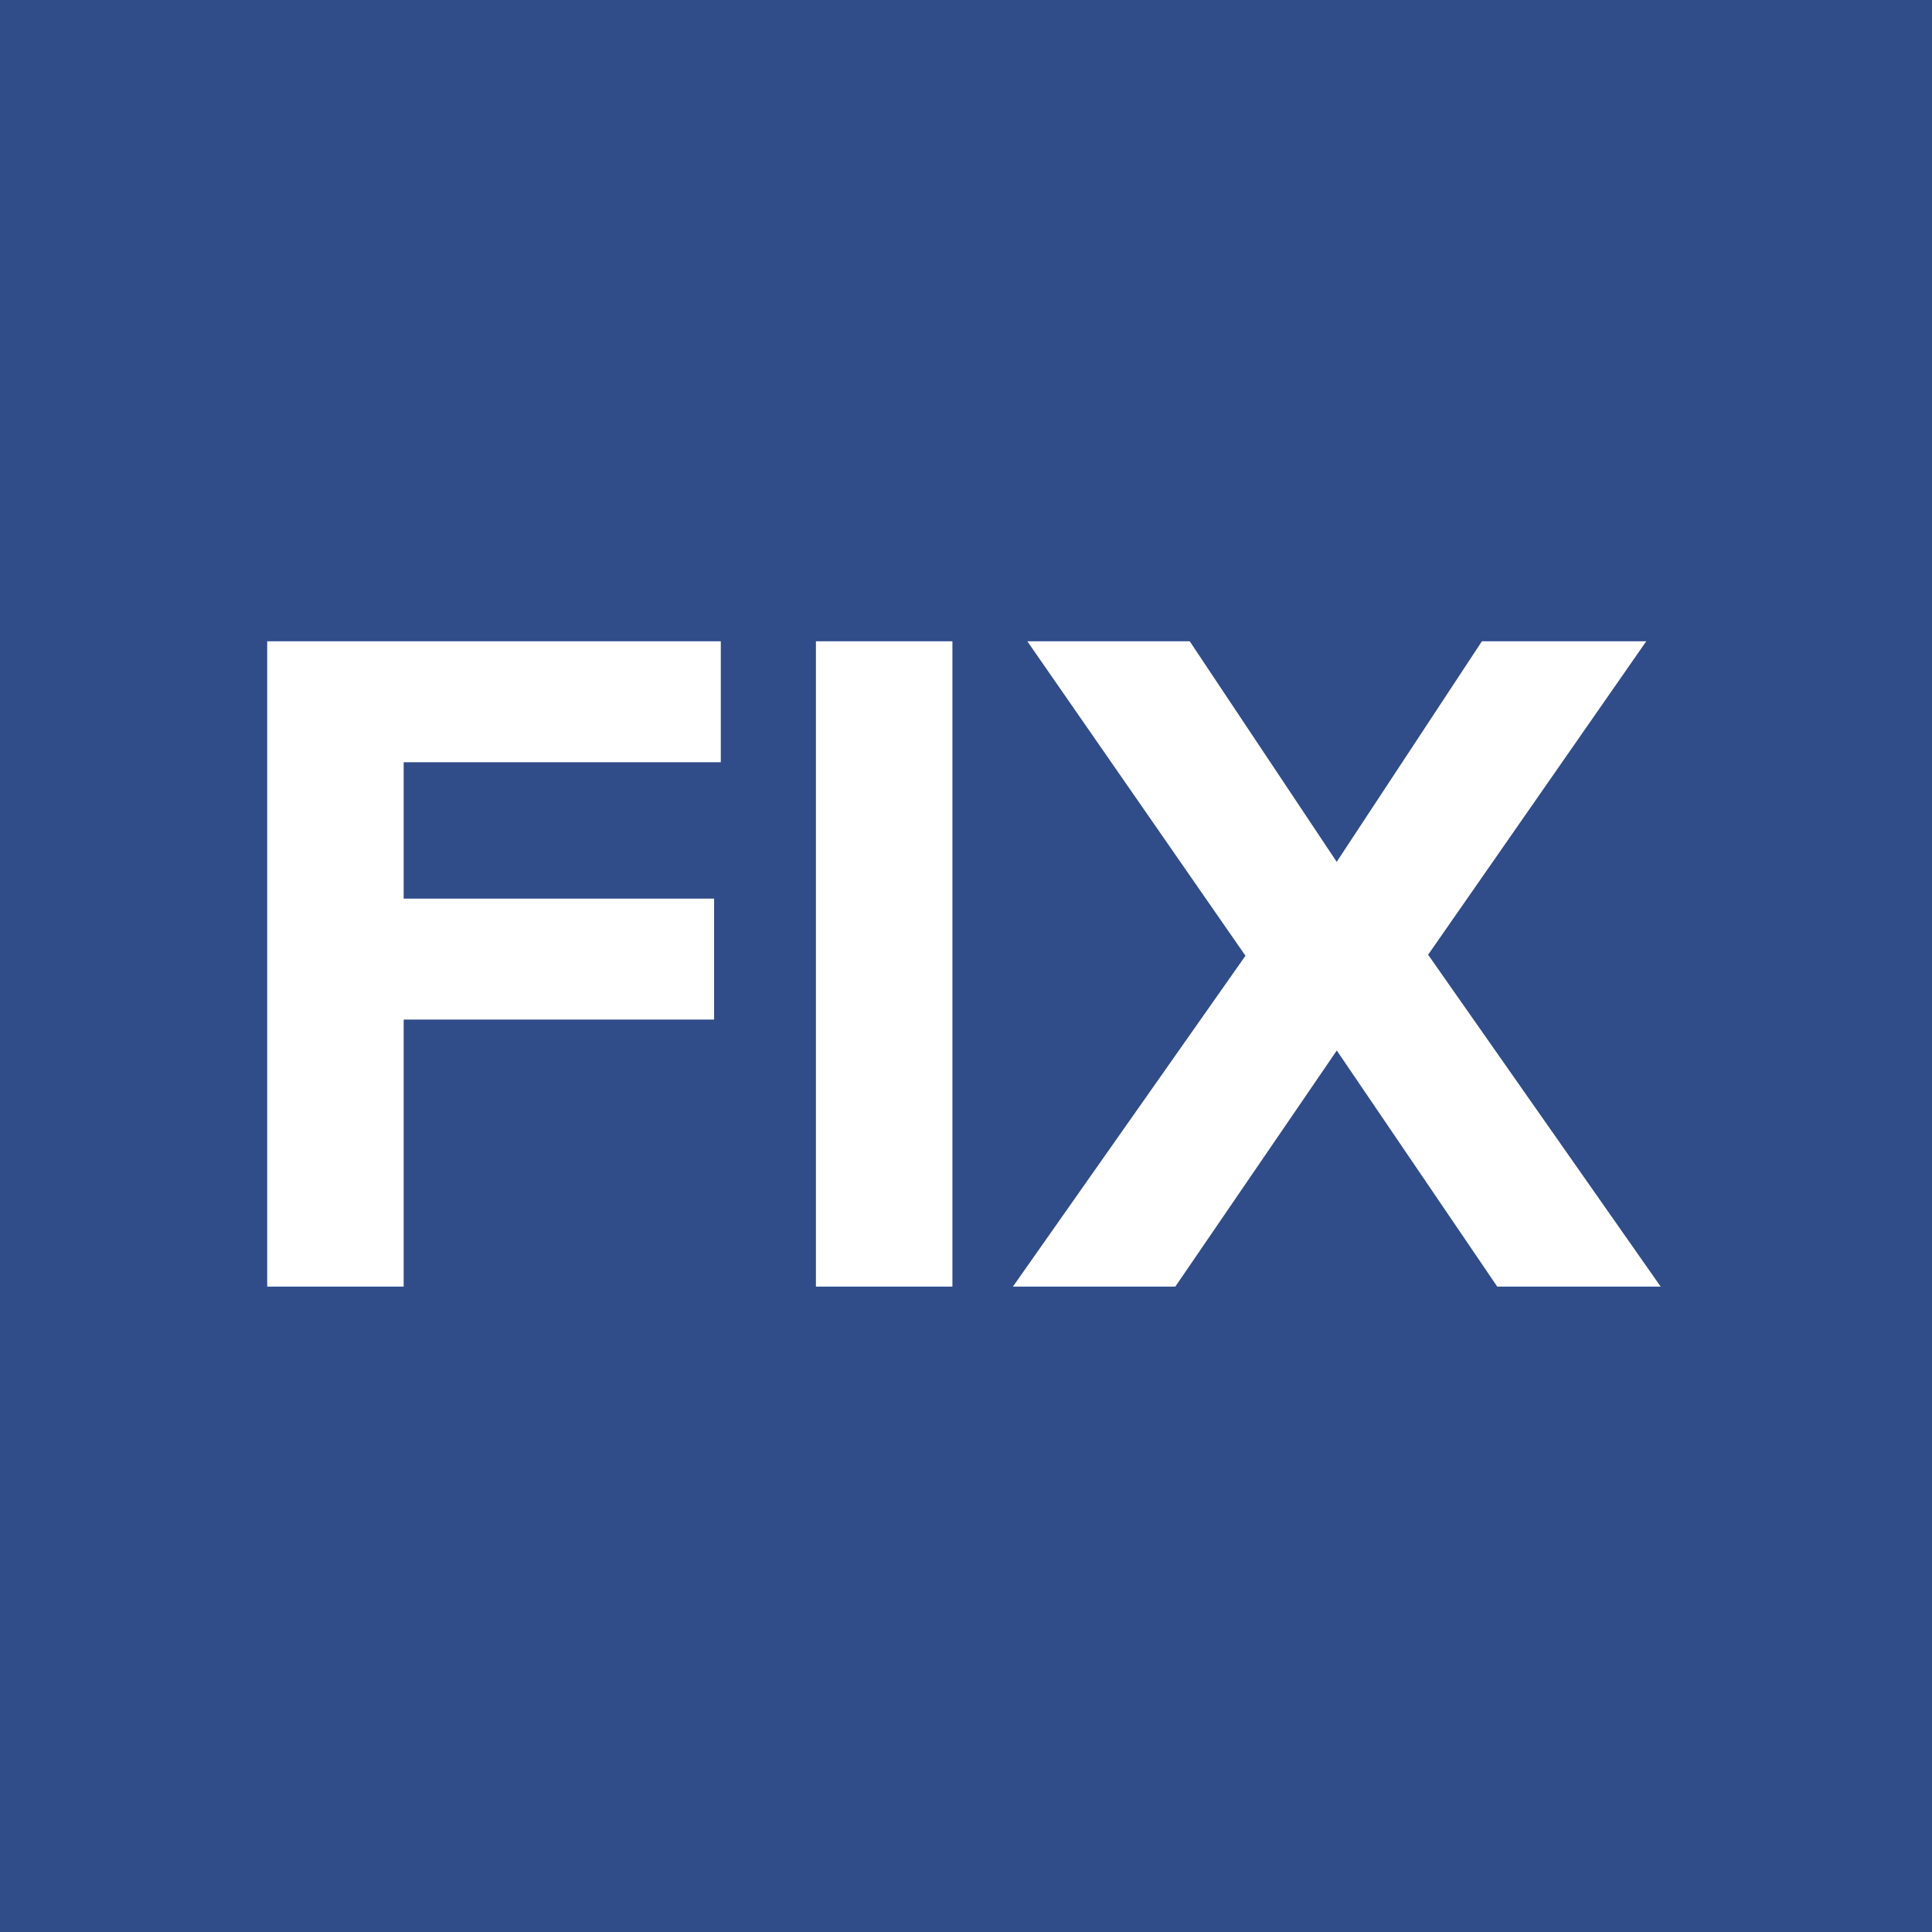
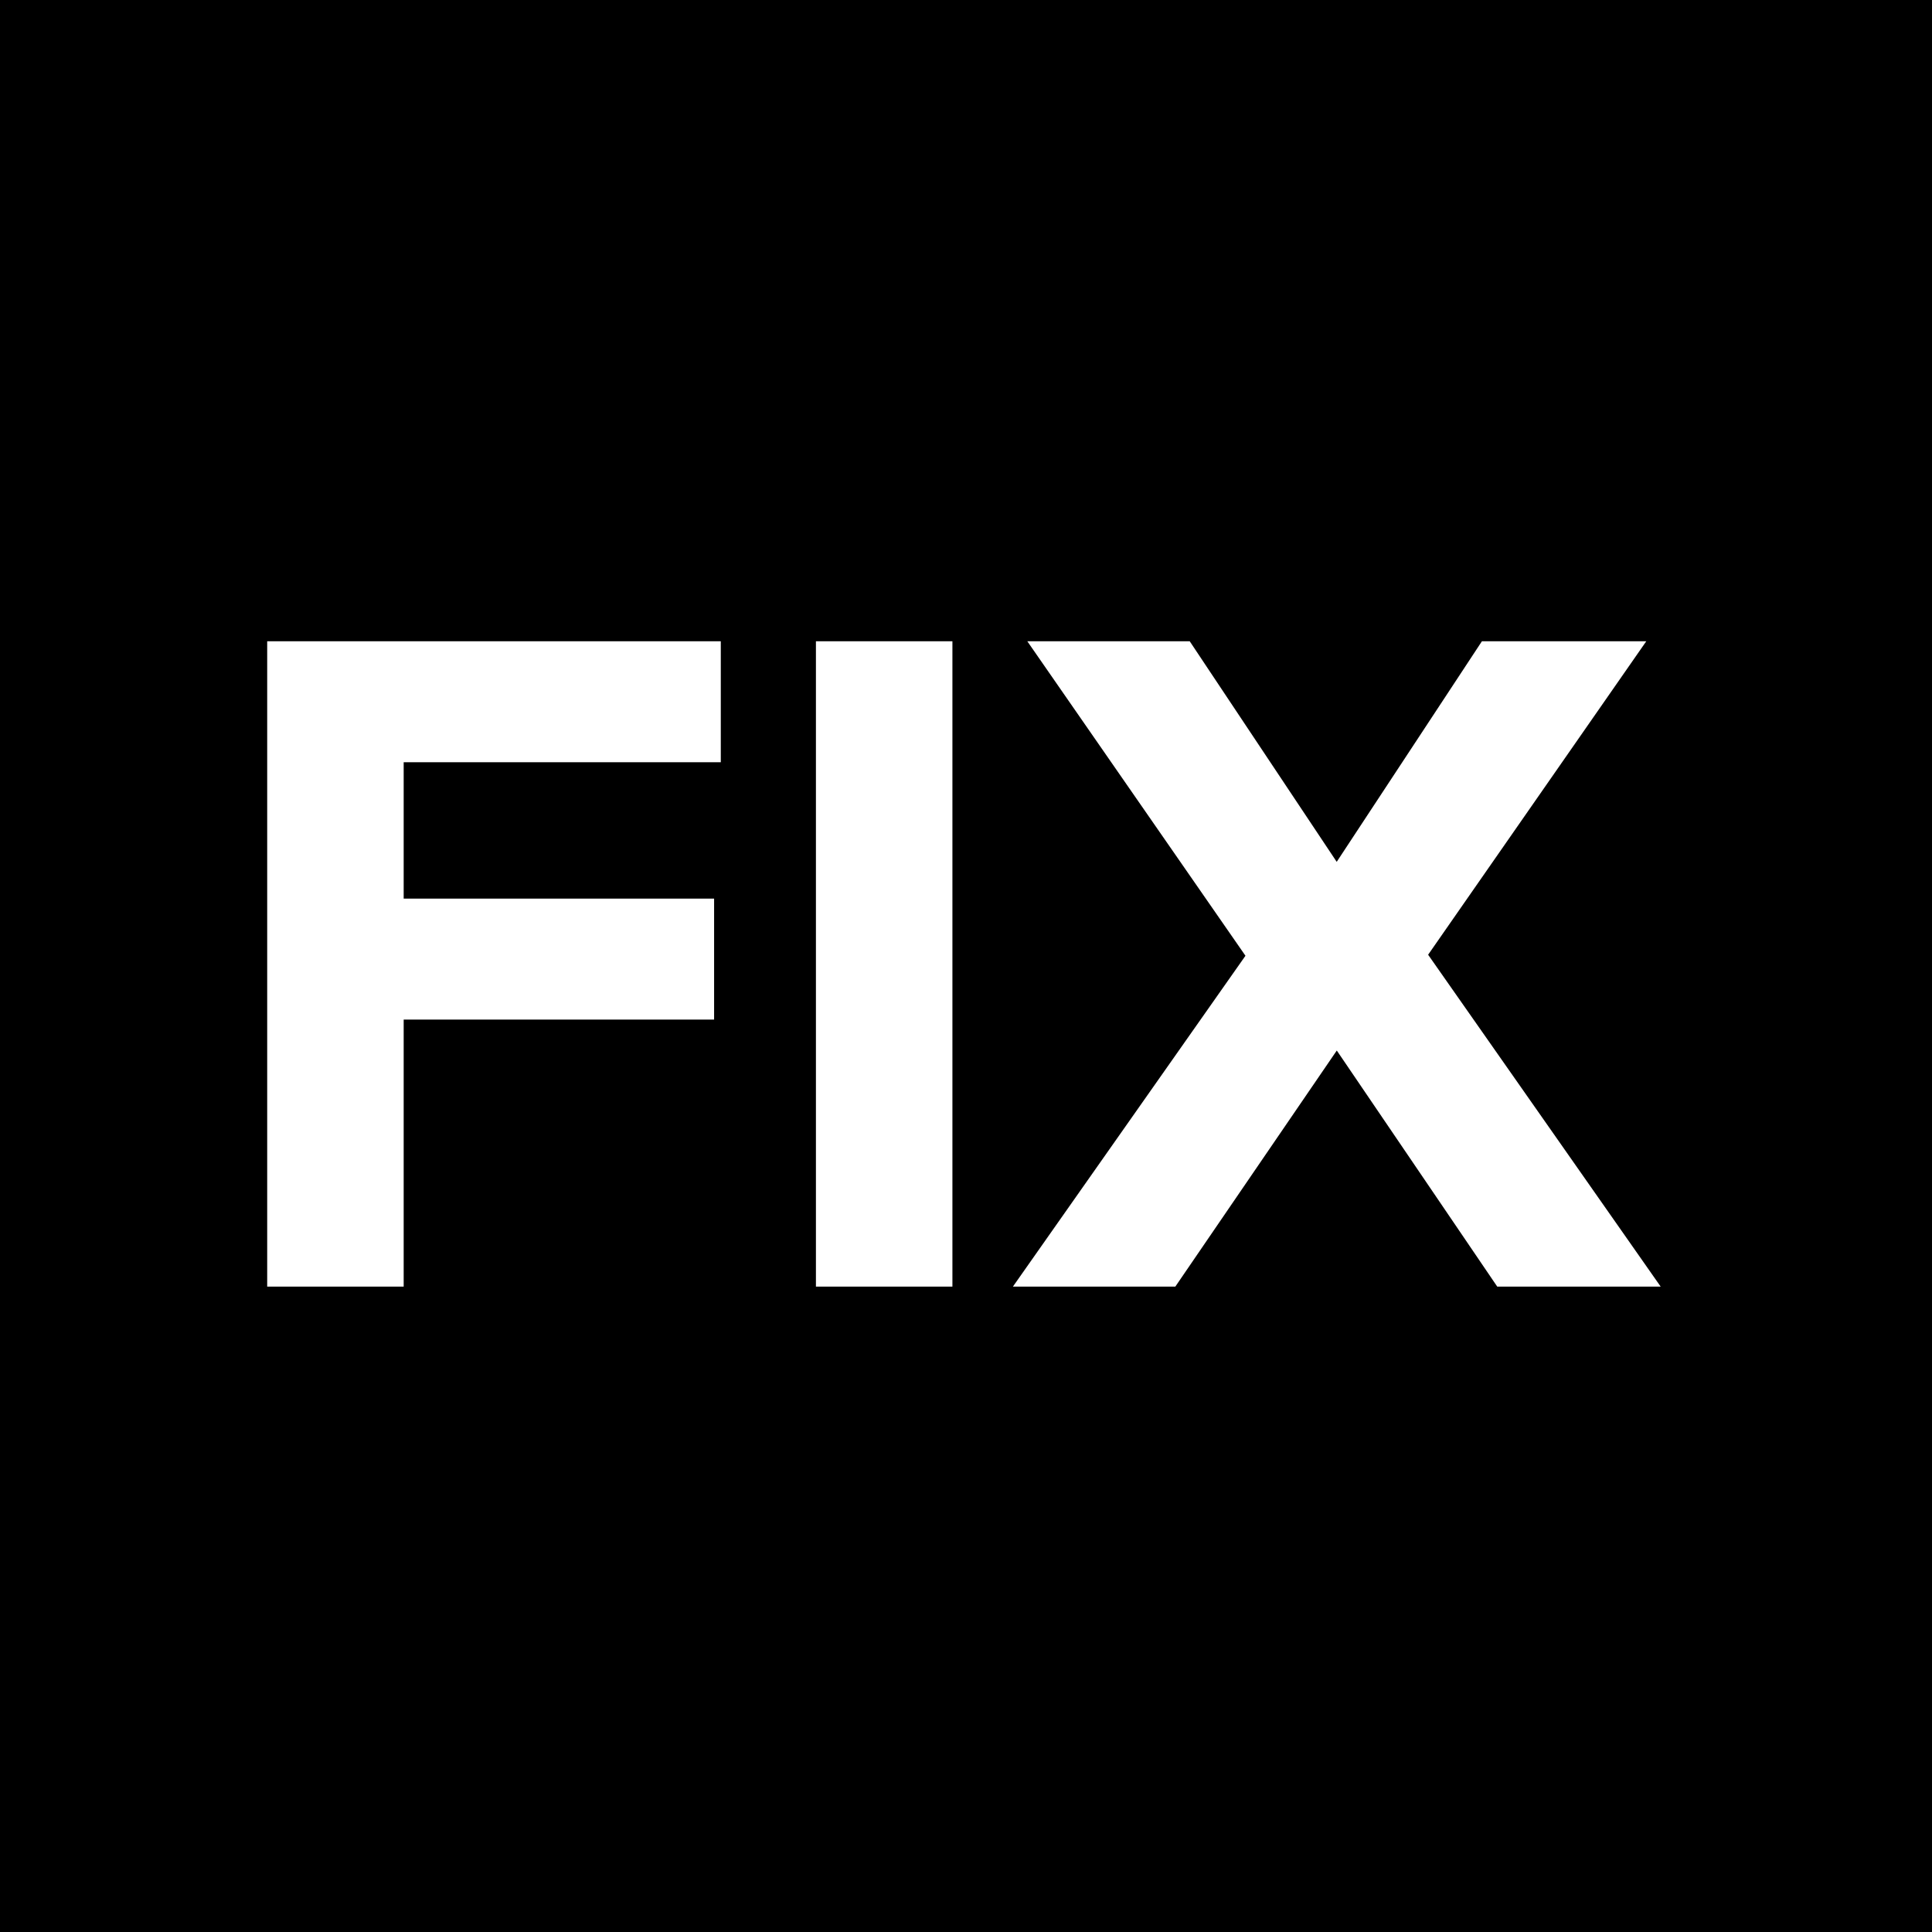
<svg xmlns="http://www.w3.org/2000/svg" viewBox="0 0 418 418">
-   <path fill="#304c89" d="M0 0h418v418H0z" />
+   <path fill="currentColor" d="M0 0h418v418H0z" />
  <path fill="#fff" d="M57.809 278.37V138.74h98.139v26.17h-68.61v29.509H154.5v26.169H87.338v57.782h-29.53zm118.721 0V138.74h29.53v139.63h-29.53zm147.41 0-34.717-51.083-34.937 51.083h-35.139l50.316-71.586-47.2-68.044h35.139l31.803 47.725 31.417-47.725h35.561l-47.2 67.822 50.316 71.808H323.94z" />
</svg>
